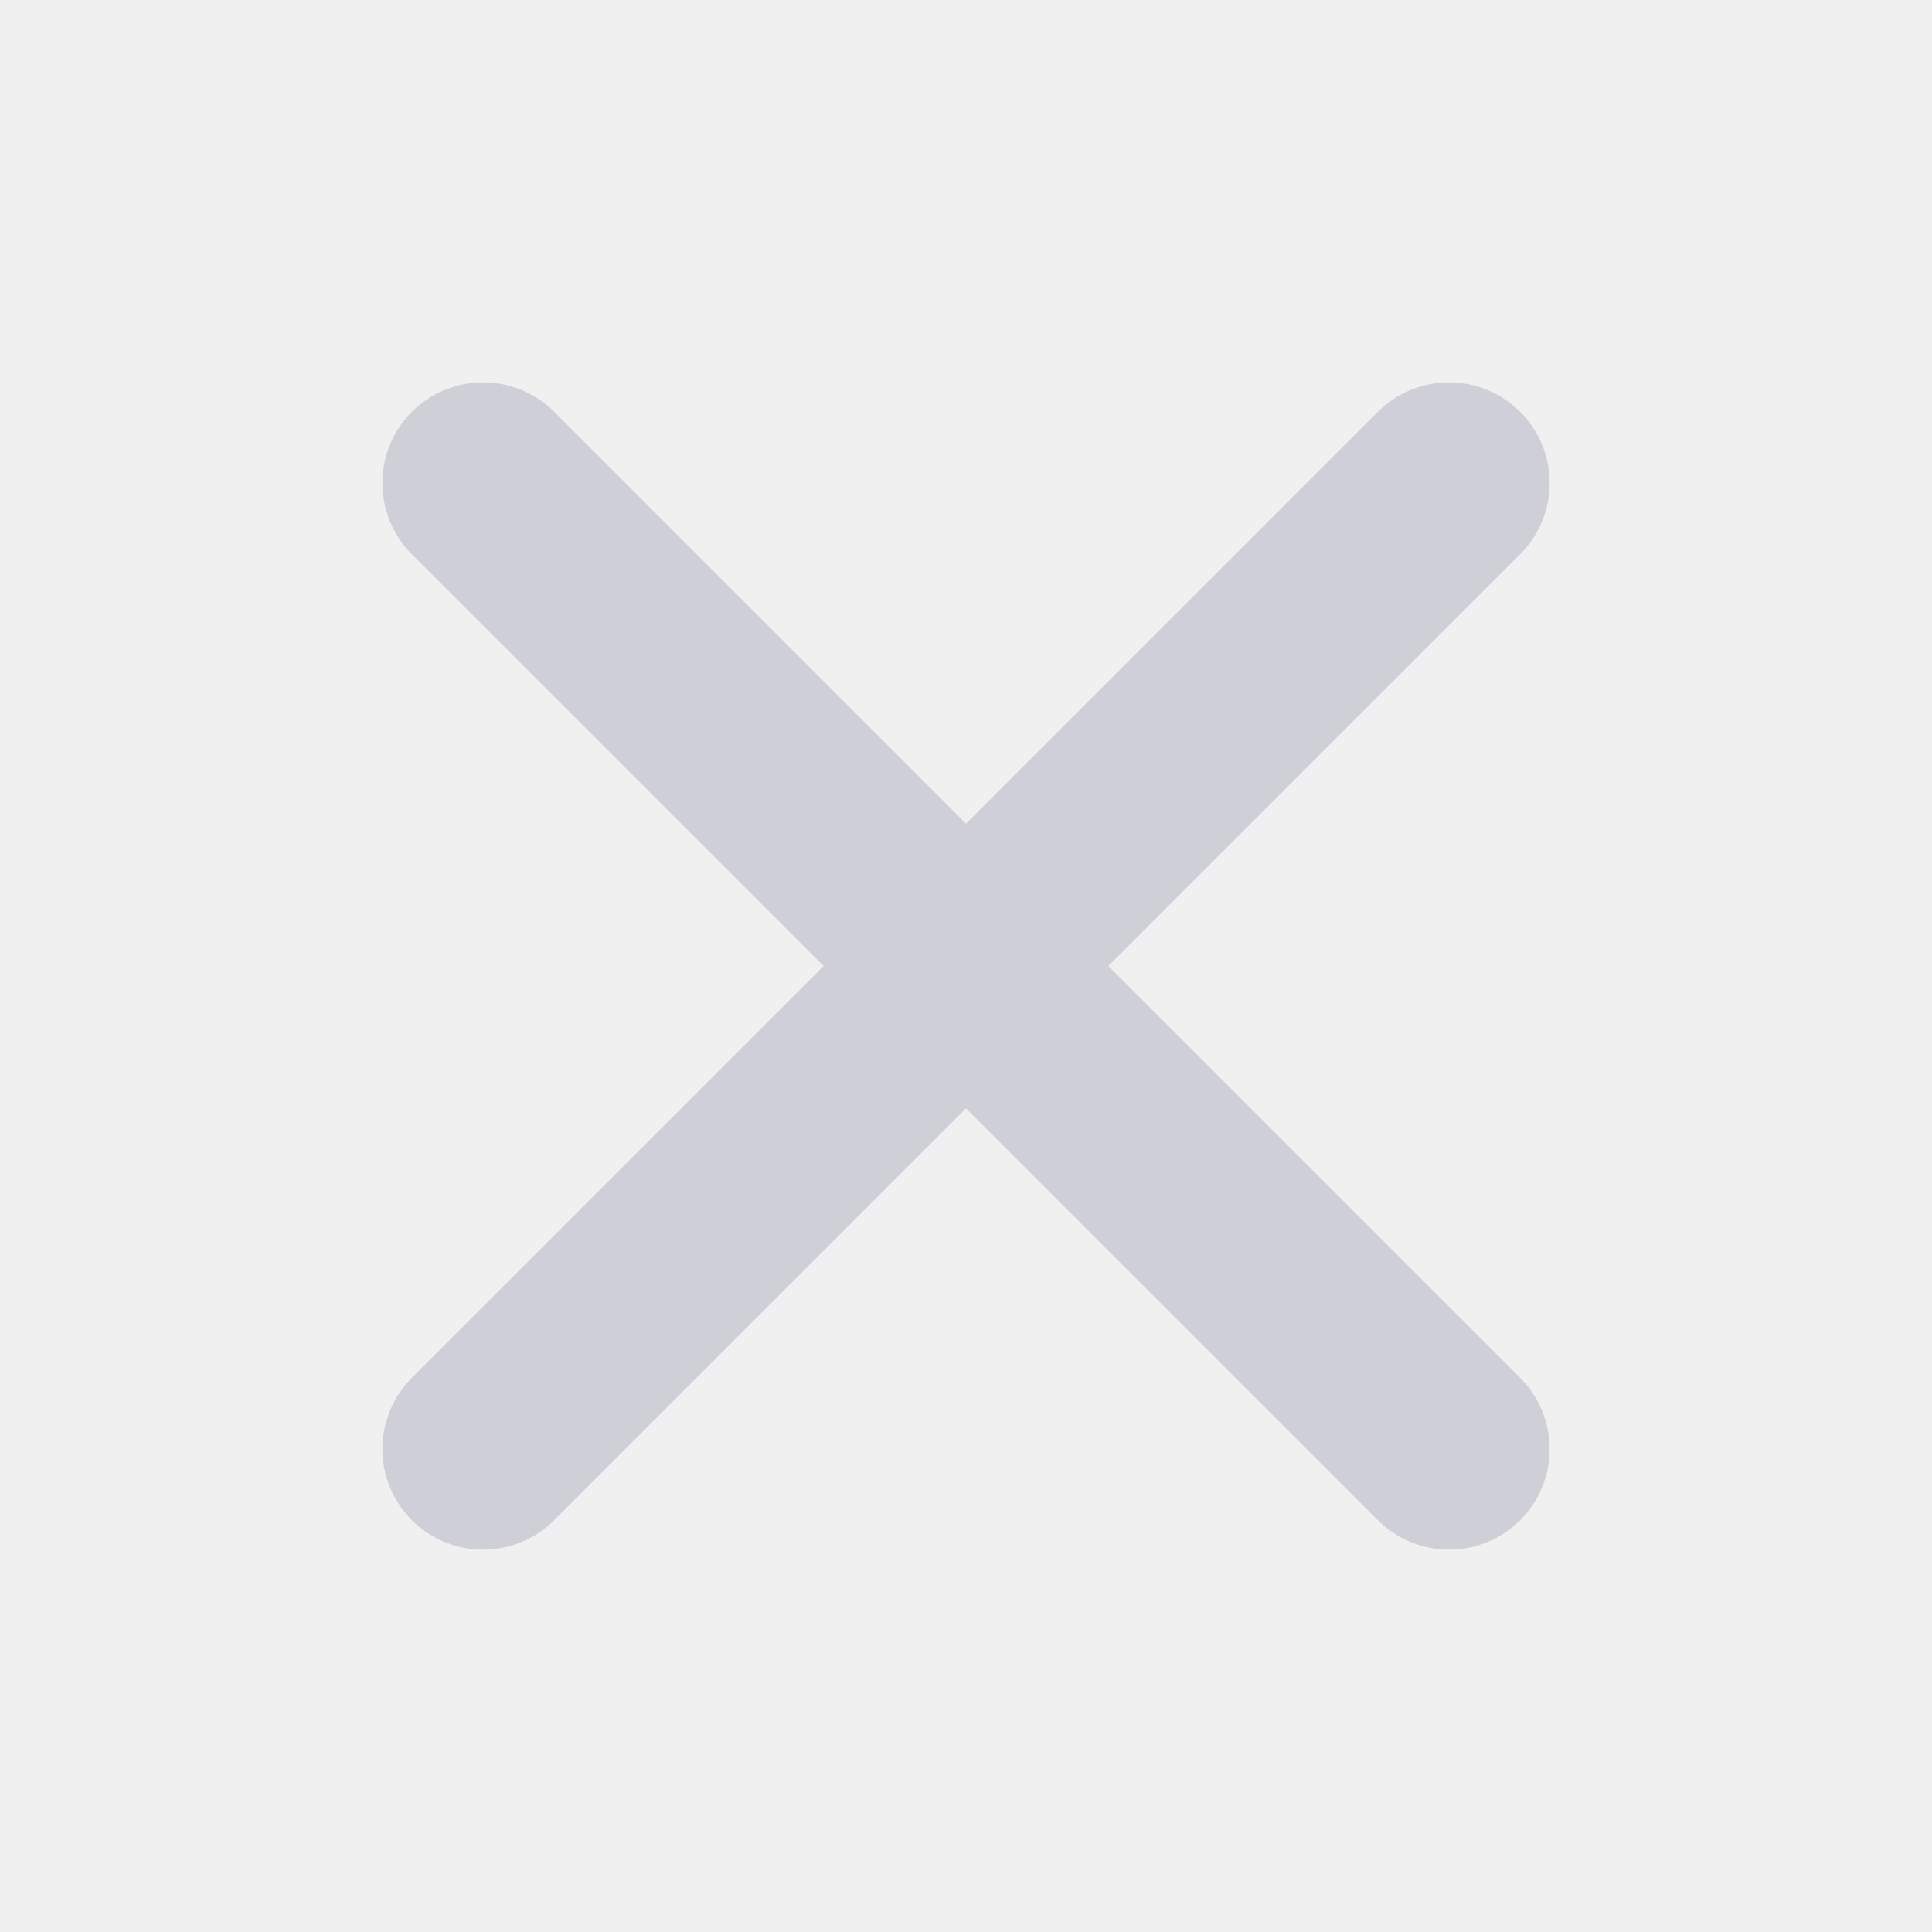
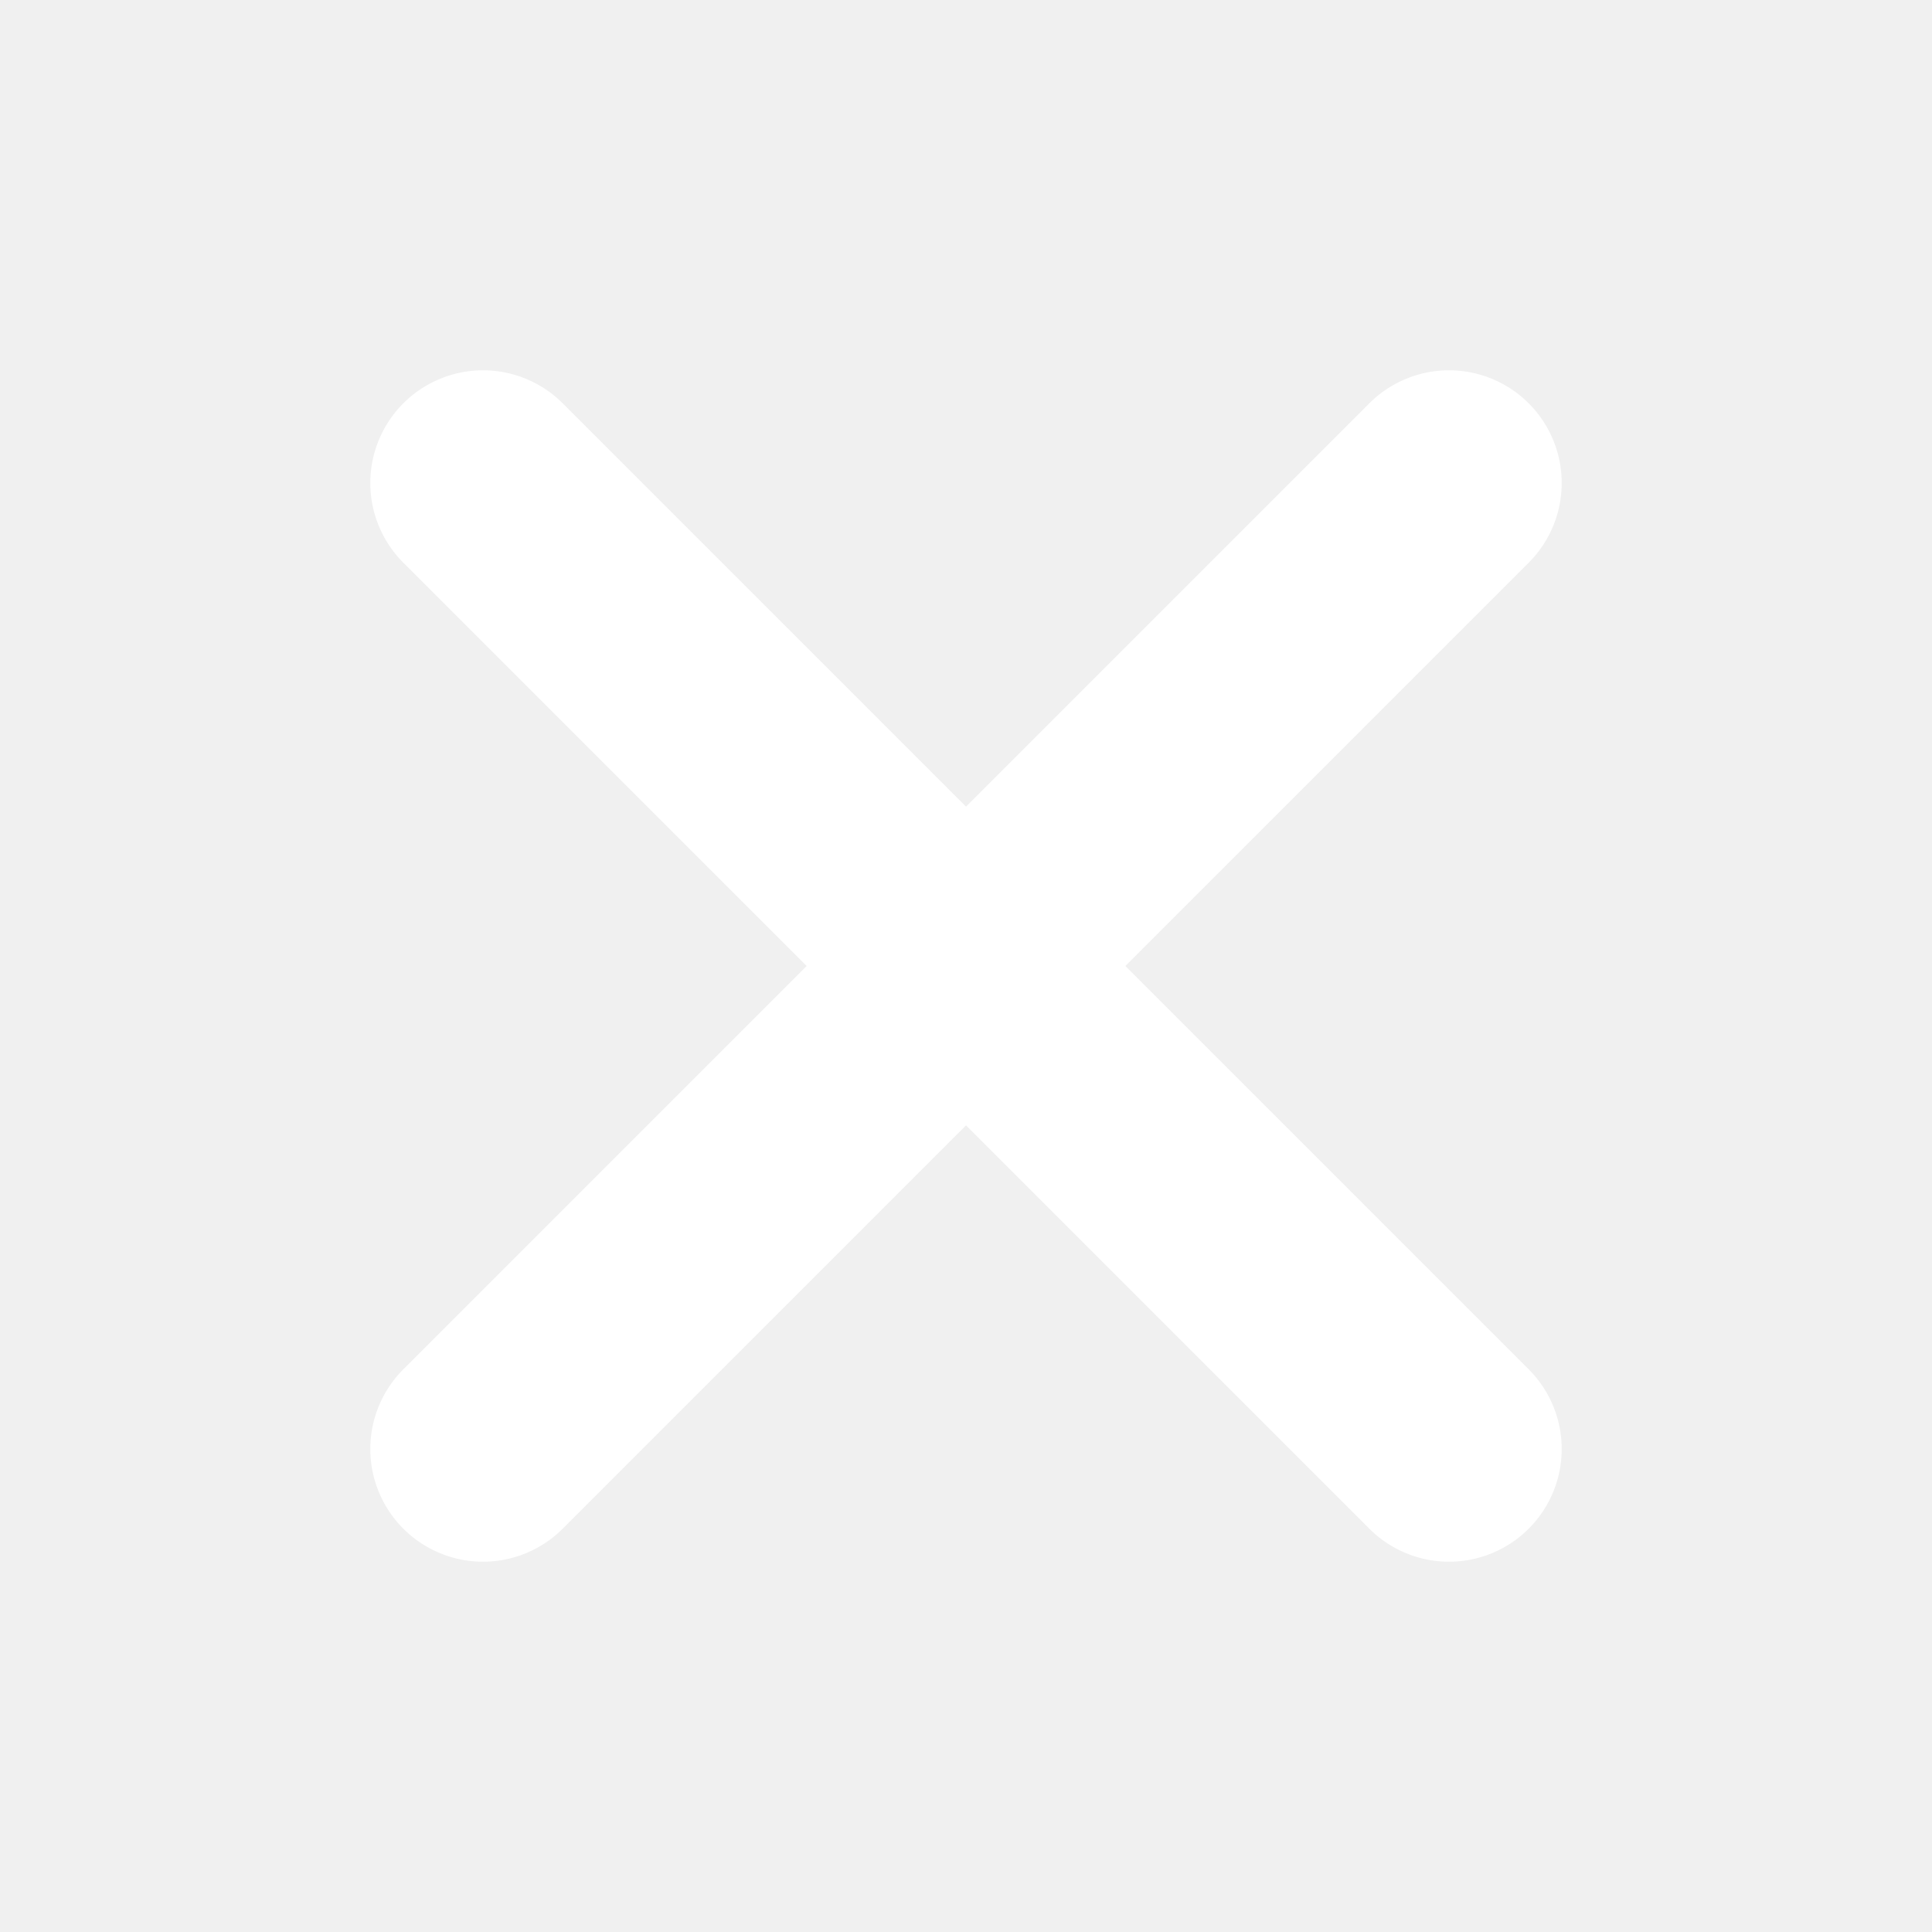
- <svg xmlns="http://www.w3.org/2000/svg" width="12" height="12" viewBox="0 0 24 24" fill="none" stroke="#cfcfd8" stroke-width="2.5" stroke-linecap="round" stroke-linejoin="round">
+ <svg xmlns="http://www.w3.org/2000/svg" width="12" height="12" viewBox="0 0 24 24" fill="none" stroke="#ffffff" stroke-width="2.8" stroke-linecap="round" stroke-linejoin="round">
  <line x1="18" y1="6" x2="6" y2="18" />
  <line x1="6" y1="6" x2="18" y2="18" />
</svg>
